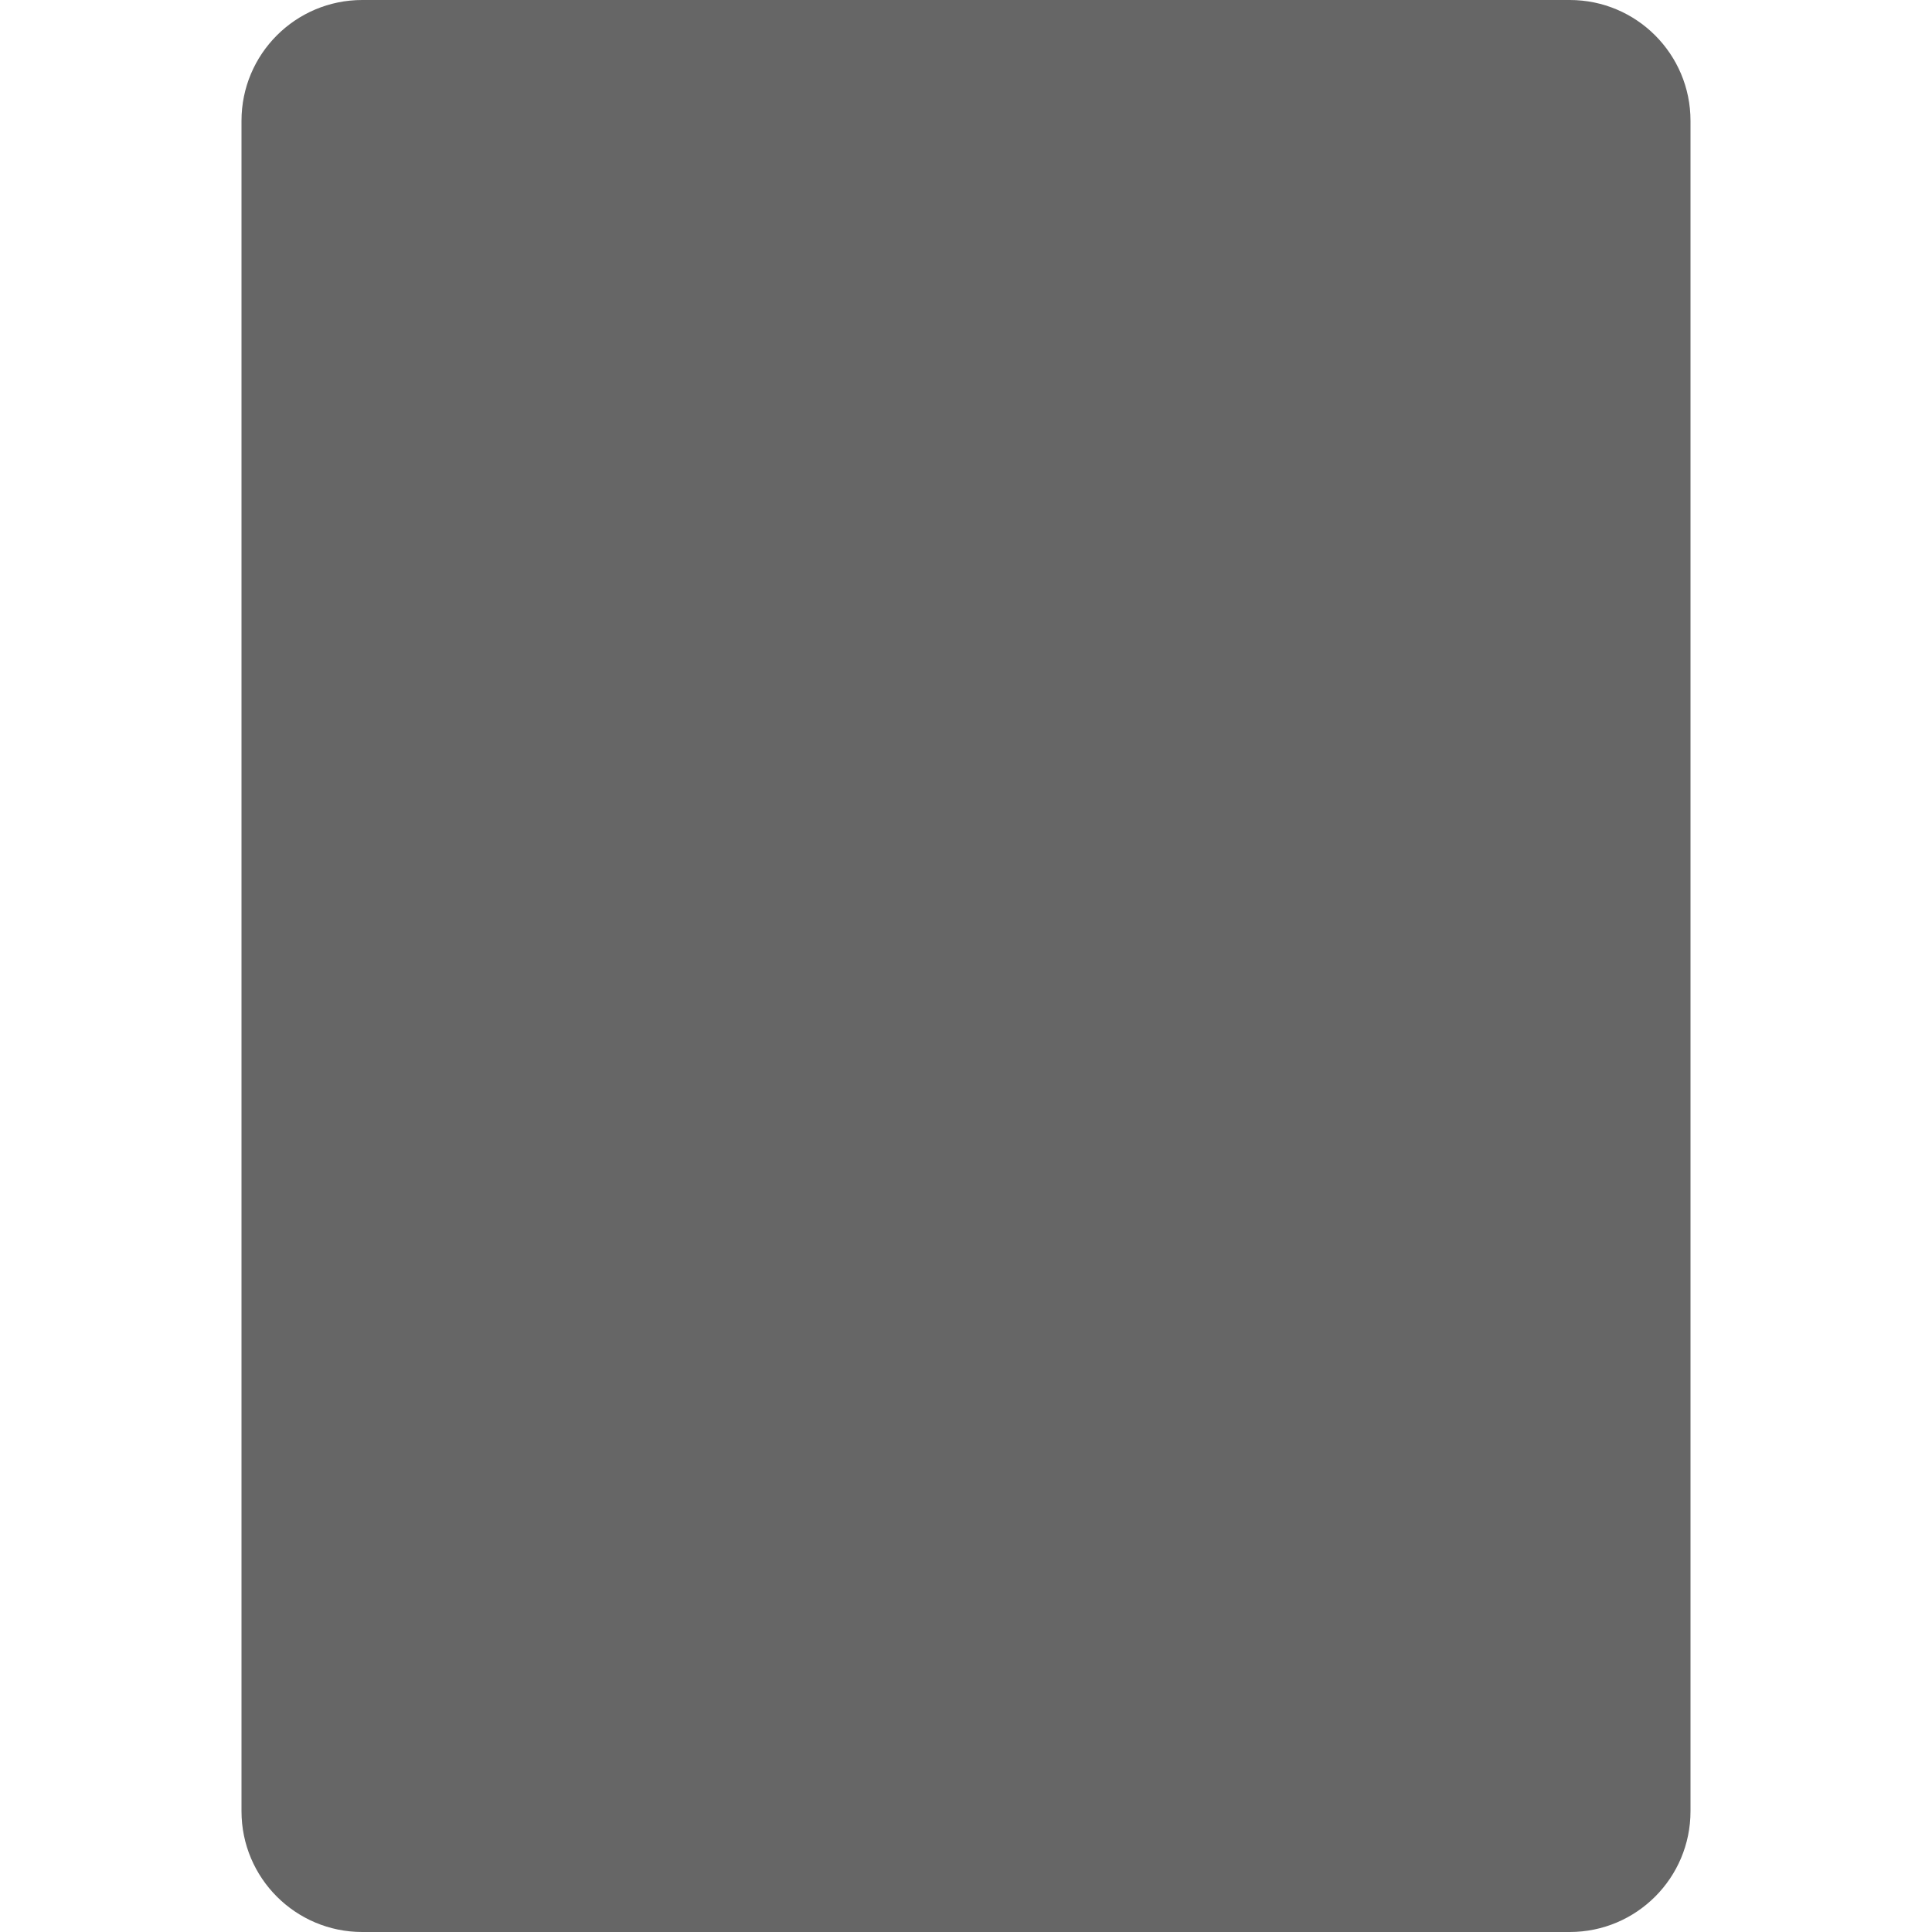
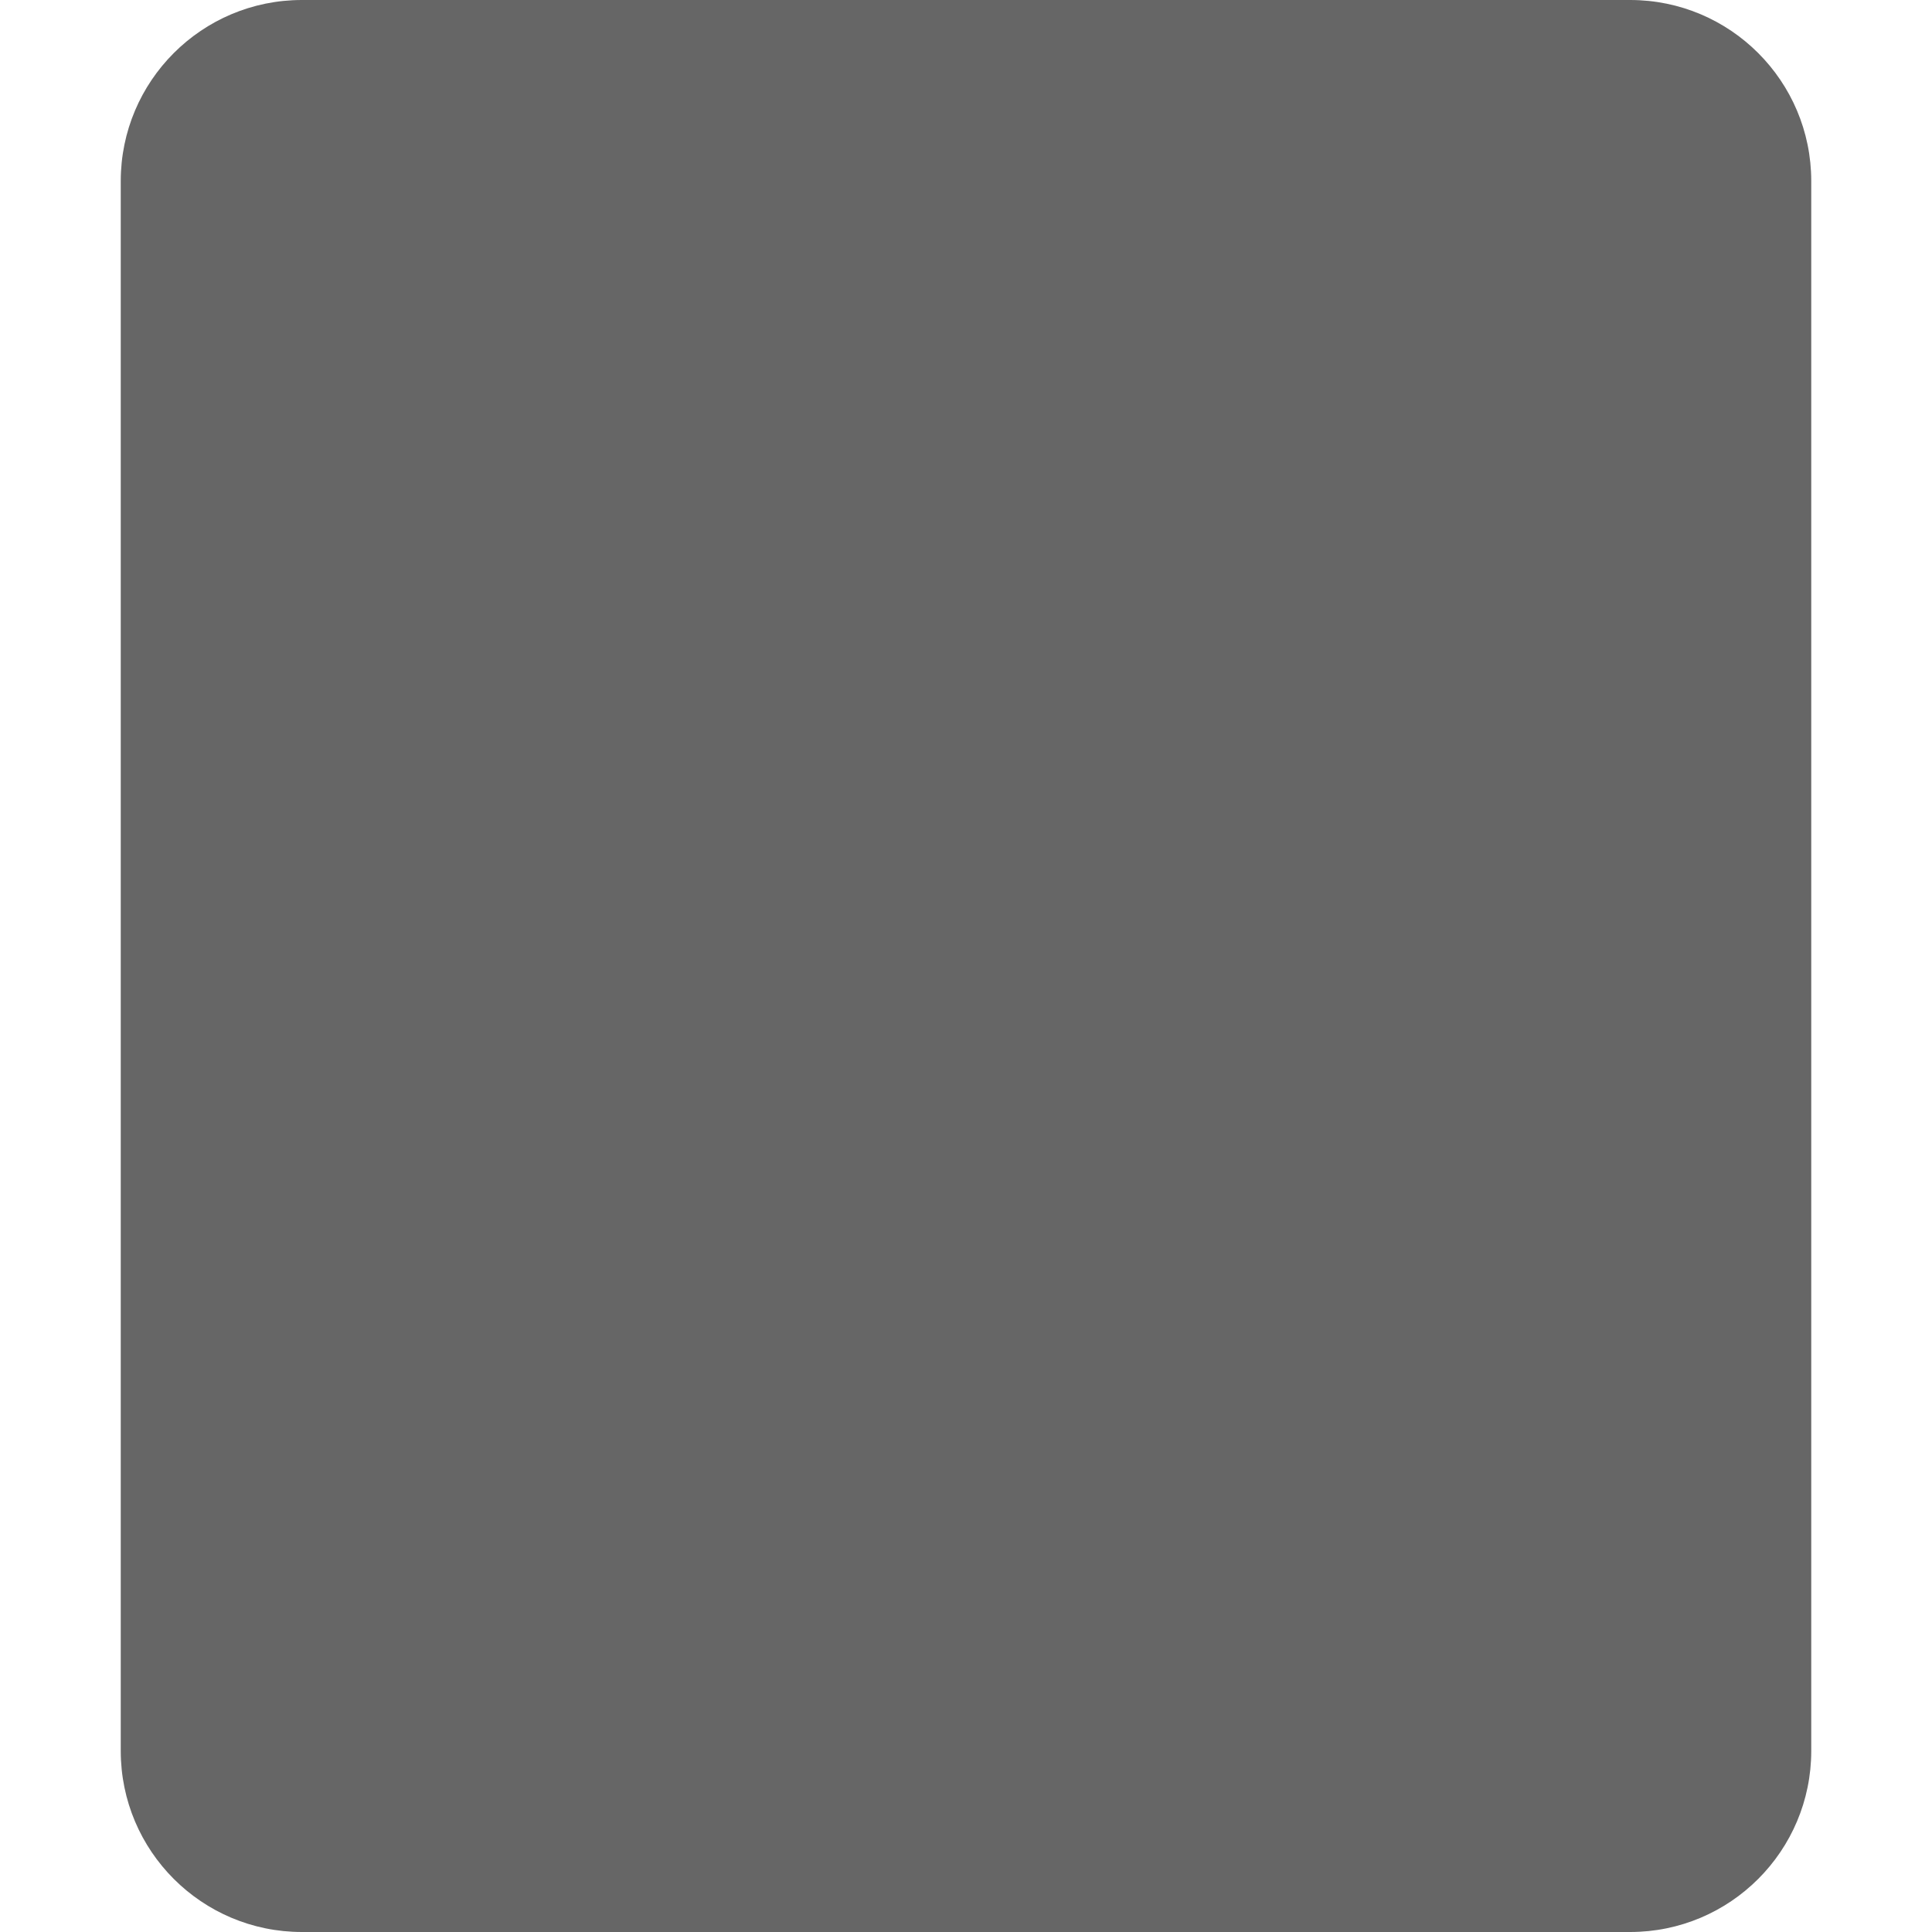
- <svg xmlns="http://www.w3.org/2000/svg" height="16" width="16" id="svg2" version="1.1">
-   <defs id="defs10" />
-   <rect style="color:#000000;clip-rule:nonzero;display:inline;overflow:visible;visibility:visible;opacity:1;isolation:auto;mix-blend-mode:normal;color-interpolation:sRGB;color-interpolation-filters:linearRGB;solid-color:#000000;solid-opacity:1;fill:#666666;fill-opacity:1;fill-rule:nonzero;stroke-width:1;stroke-linecap:round;stroke-linejoin:round;stroke-miterlimit:4;stroke-dasharray:none;stroke-dashoffset:0;stroke-opacity:1;color-rendering:auto;image-rendering:auto;shape-rendering:auto;text-rendering:auto;enable-background:accumulate" id="rect4140" width="12" height="16" x="2" y="0" rx="1" ry="1" />
-   <g color="#bebebe" transform="translate(-1073 327)" id="g4" />
+ <svg xmlns="http://www.w3.org/2000/svg" height="16" width="16" version="1.1" id="svg8">
+   <defs id="defs12" />
+   <rect style="opacity:1;vector-effect:none;fill:#666666;fill-opacity:1;stroke:none;stroke-width:2;stroke-linecap:round;stroke-linejoin:round;stroke-miterlimit:4;stroke-dasharray:none;stroke-dashoffset:0;stroke-opacity:1" id="rect825" width="14" height="16" x="1" y="0" rx="1.5" ry="1.5" />
</svg>
